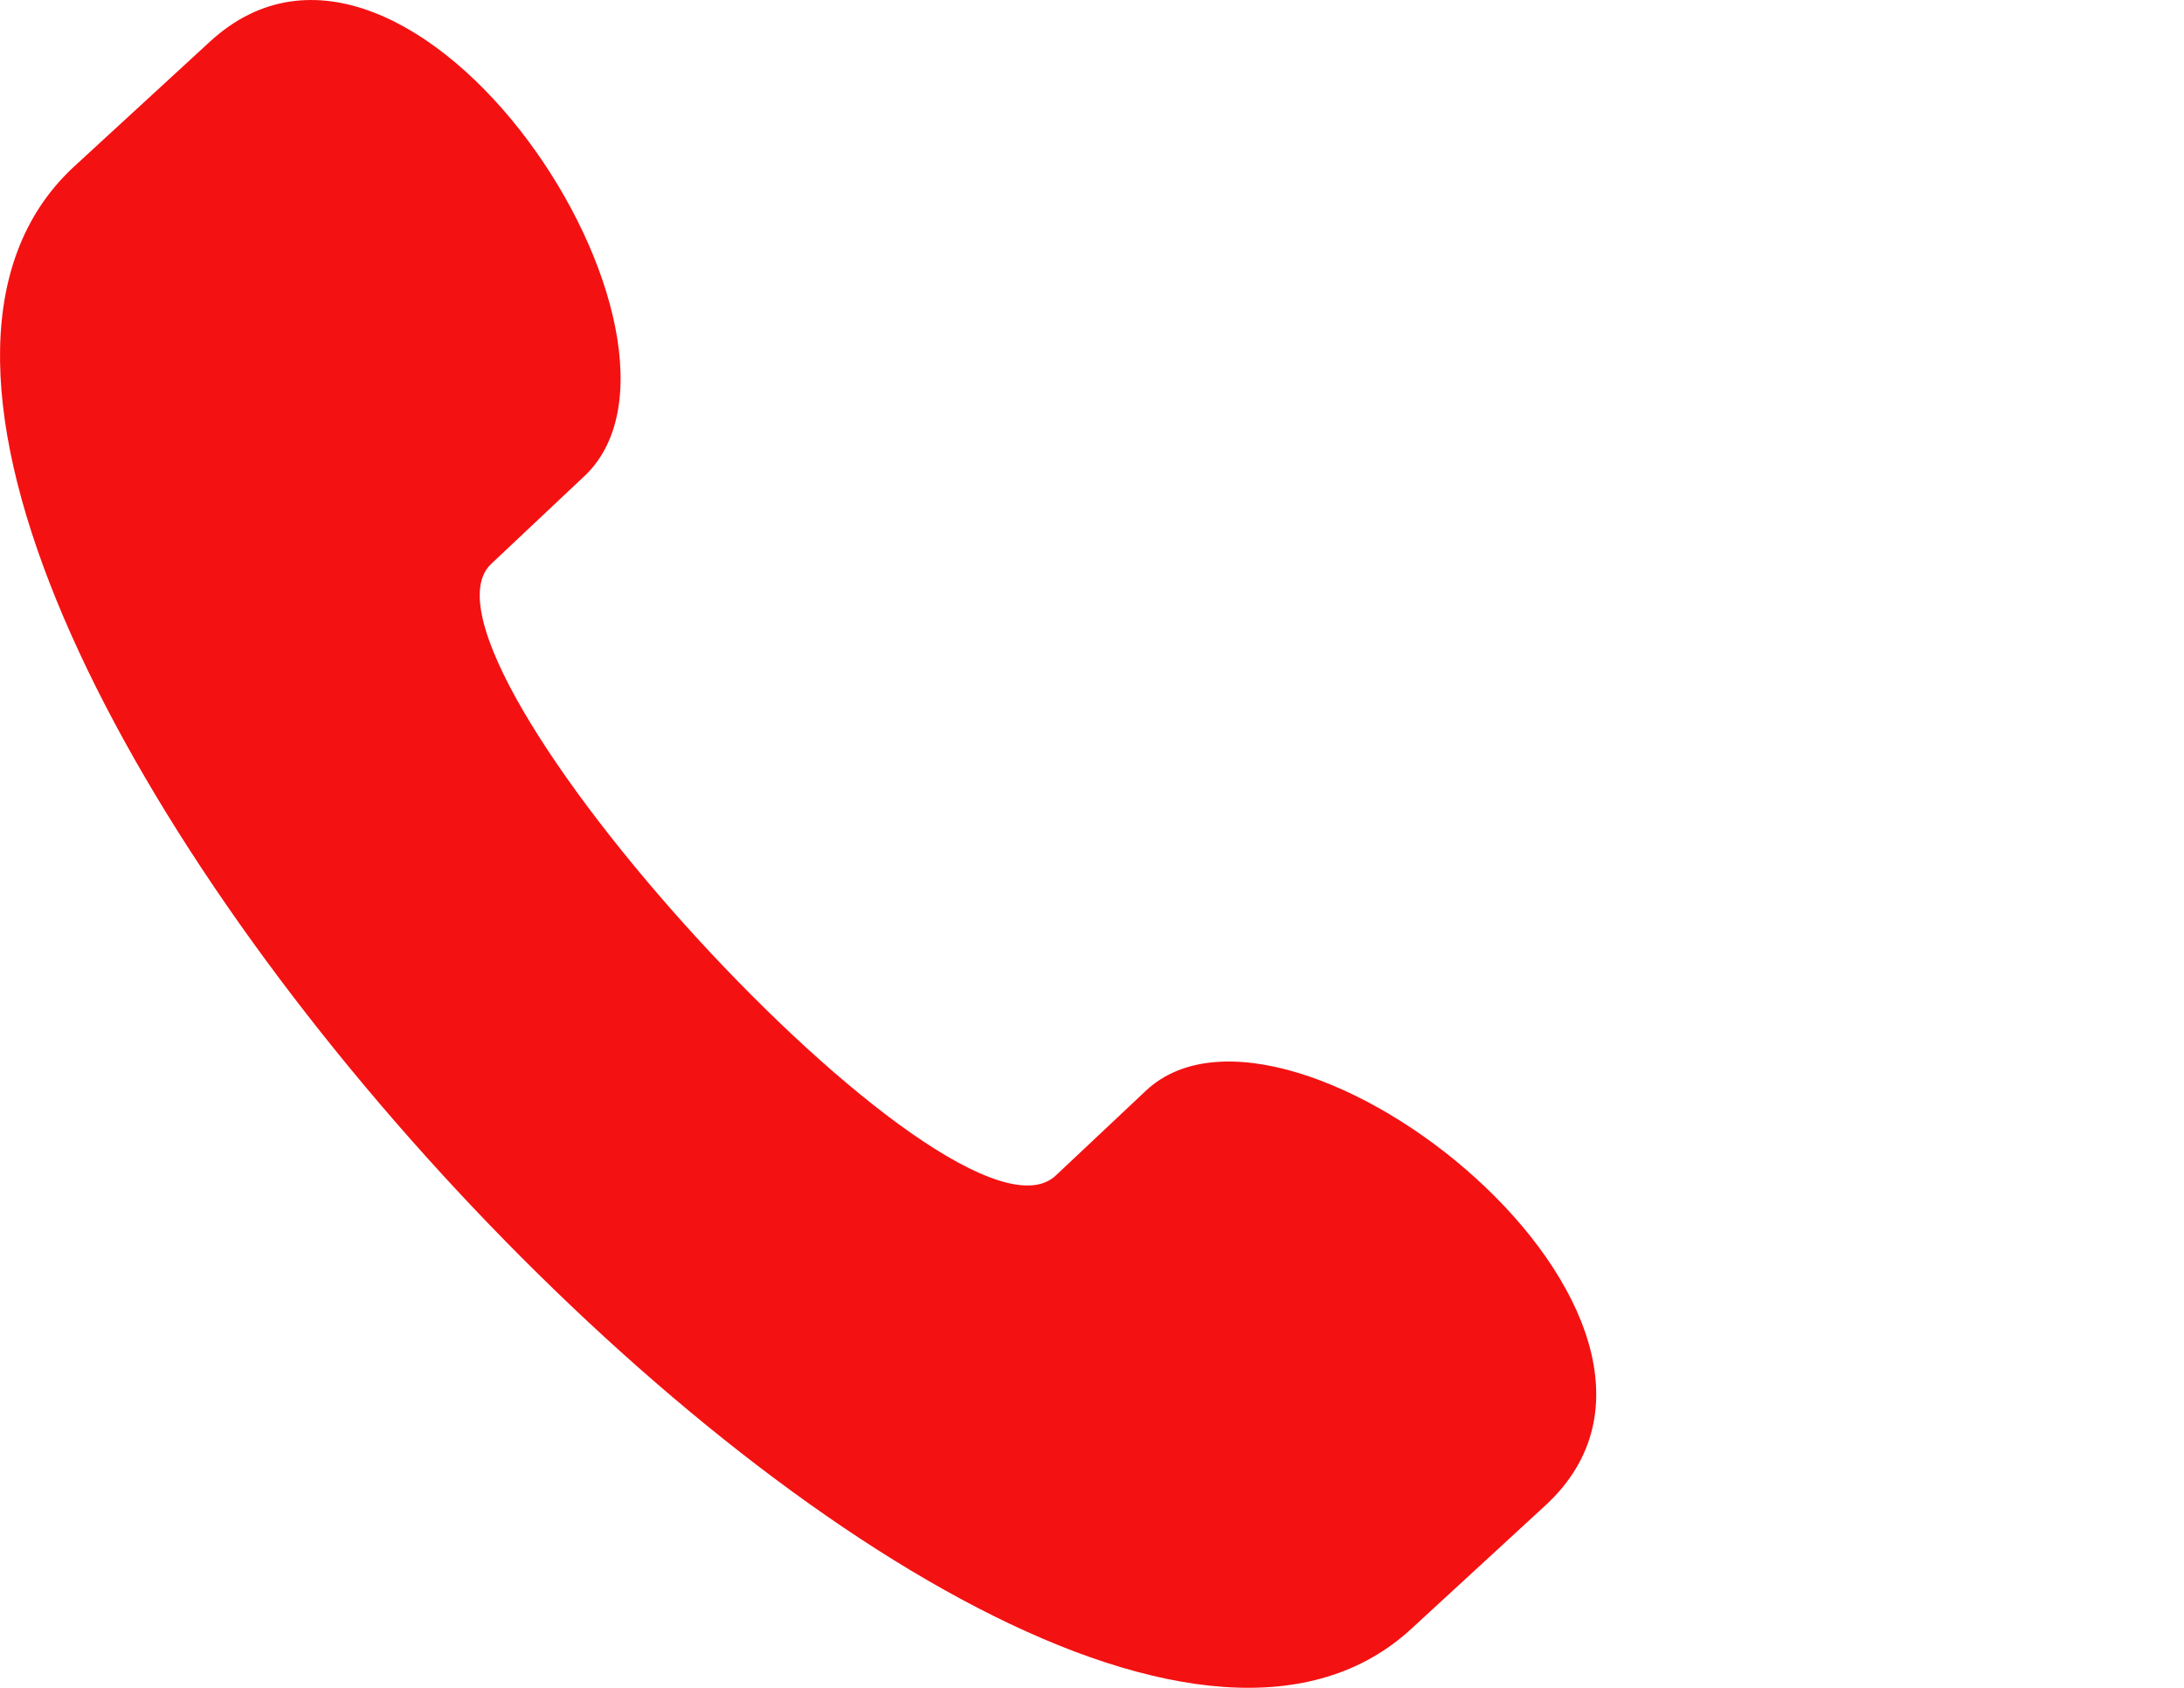
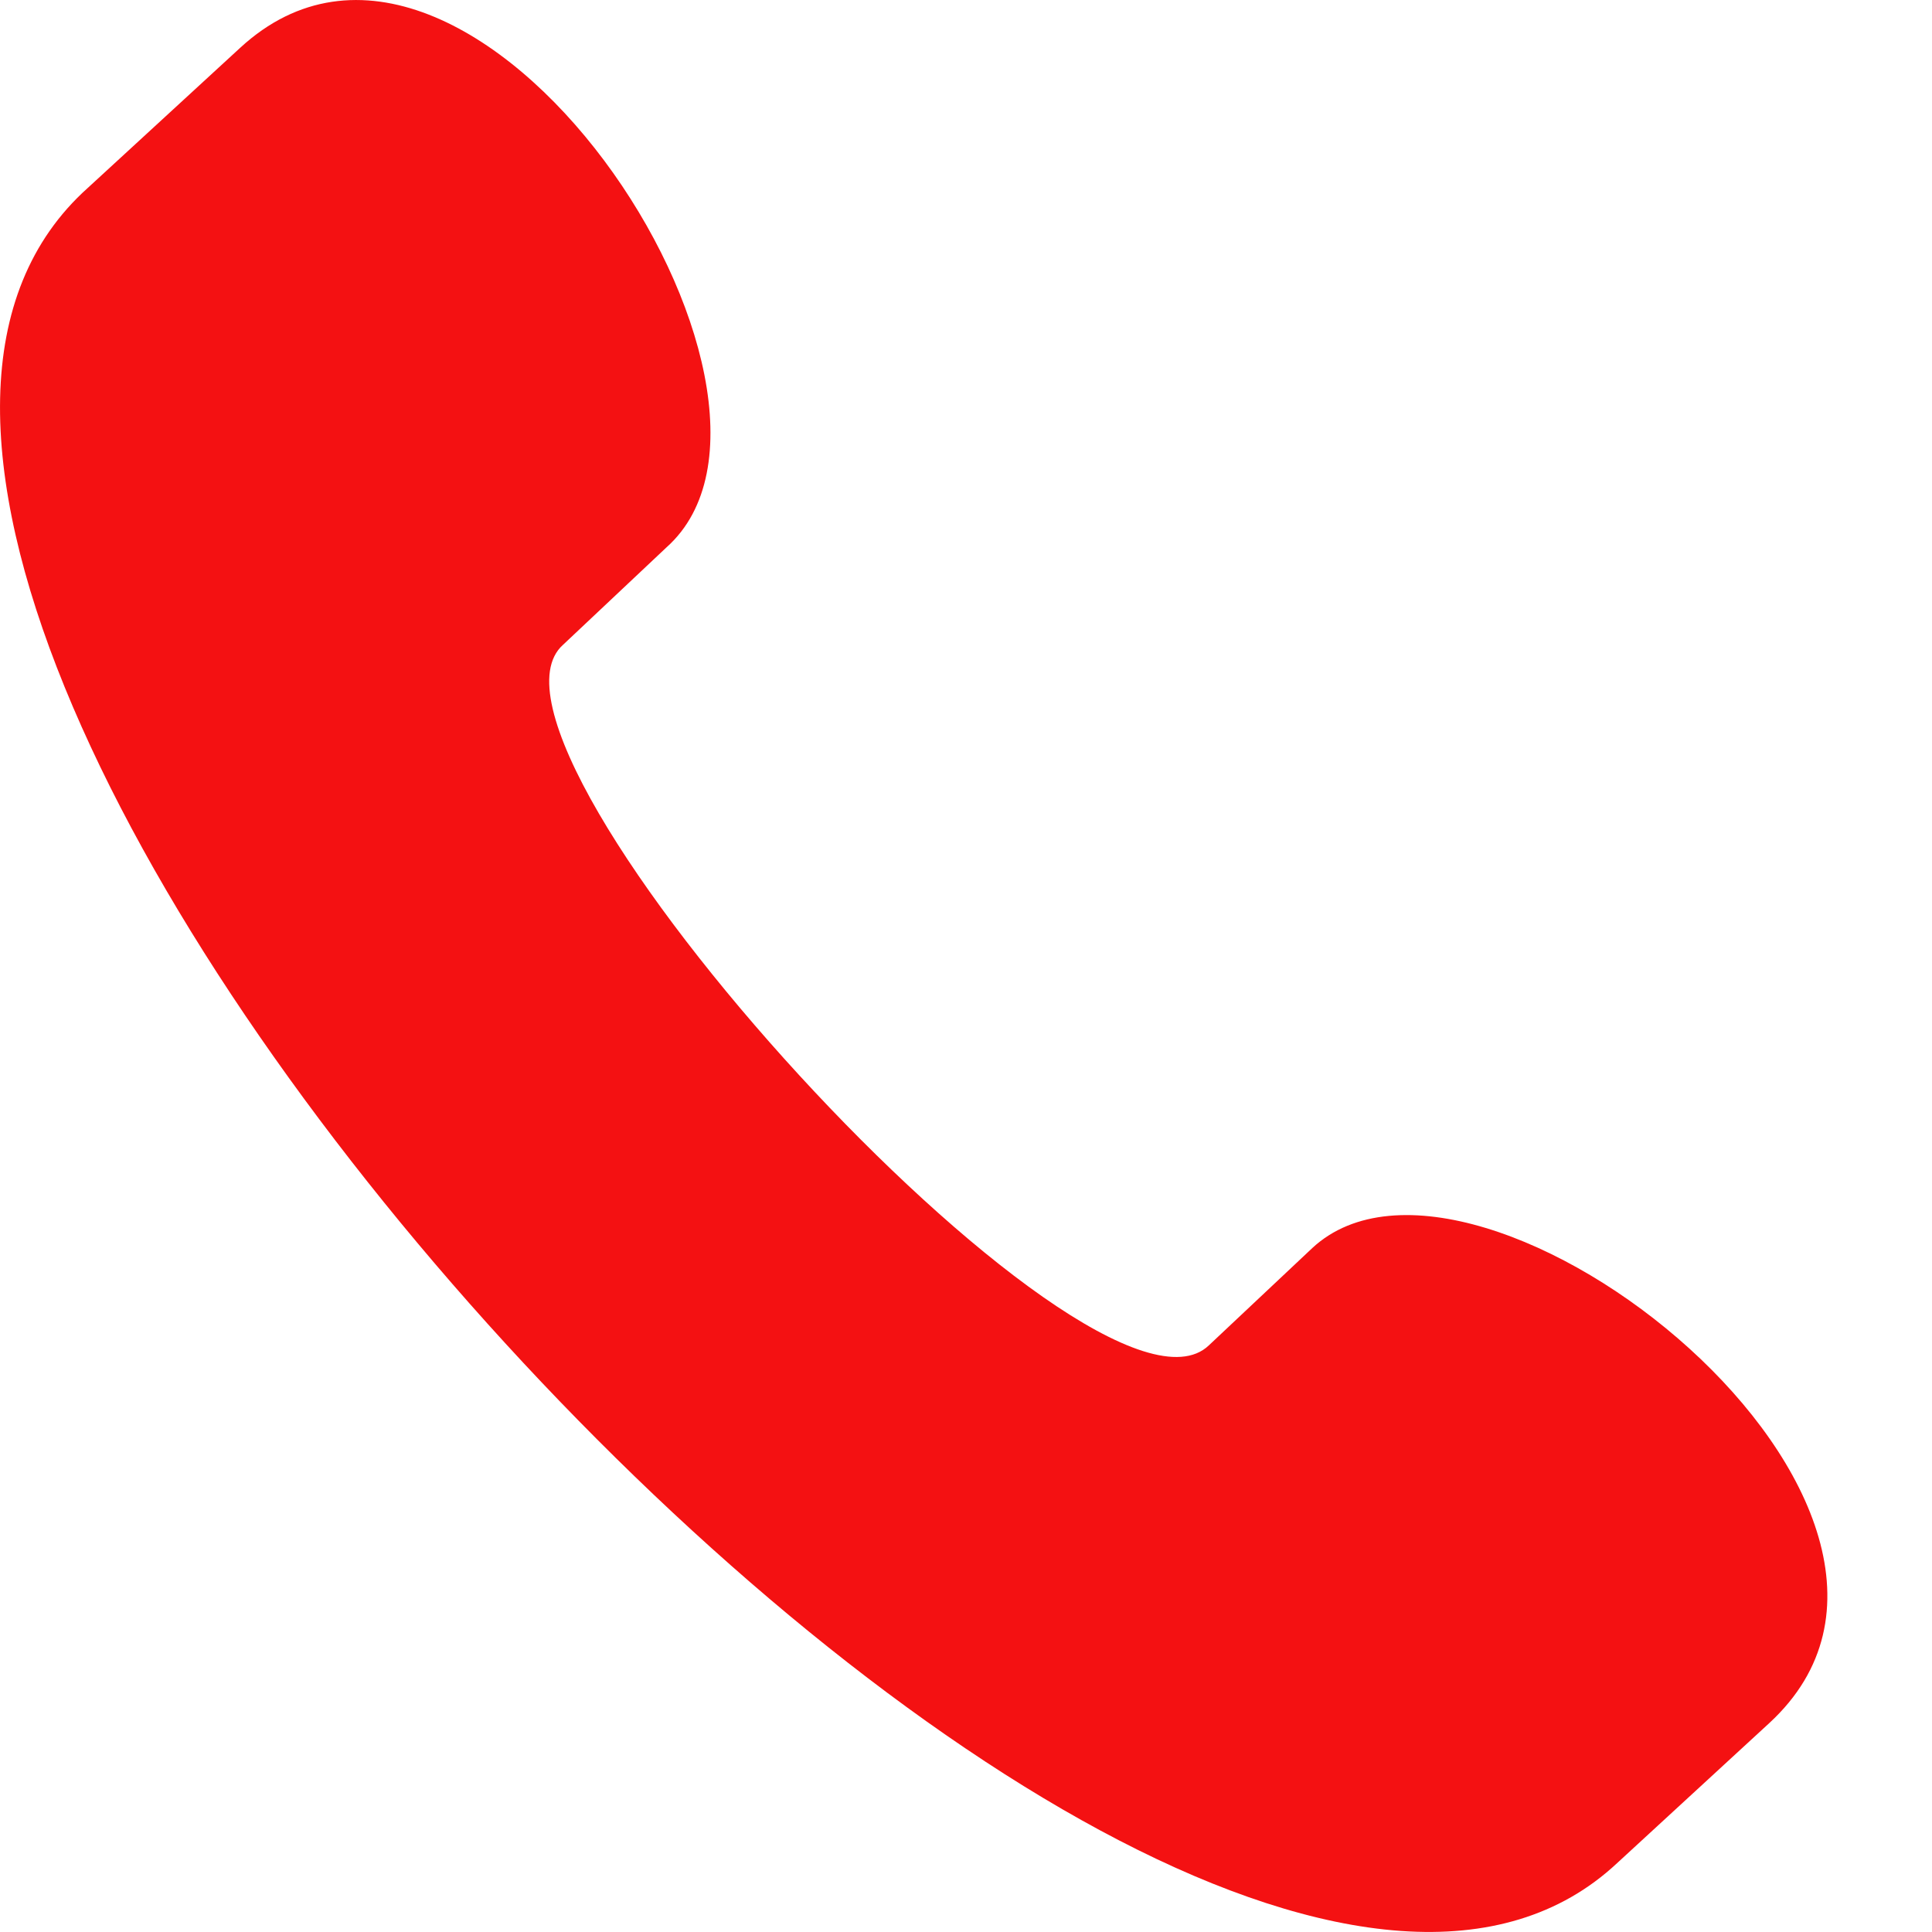
- <svg xmlns="http://www.w3.org/2000/svg" width="22" height="17" viewBox="0 0 22 17" fill="none">
+ <svg xmlns="http://www.w3.org/2000/svg" width="17" height="17" viewBox="0 0 17 17" fill="none">
  <path fill-rule="evenodd" clip-rule="evenodd" d="M2.113 0.421C4.15 -1.456 7.366 3.476 5.865 4.816L4.954 5.674C3.936 6.585 9.618 12.804 10.636 11.839L11.548 10.981C12.995 9.641 17.605 13.286 15.568 15.162L14.228 16.395C10.208 20.148 -3.355 5.352 0.773 1.653L2.113 0.421Z" fill="#F41112" />
</svg>
